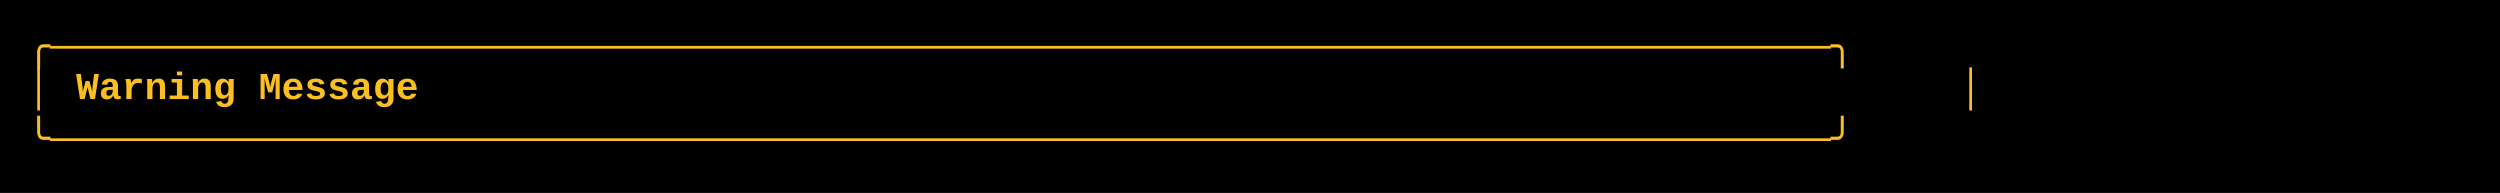
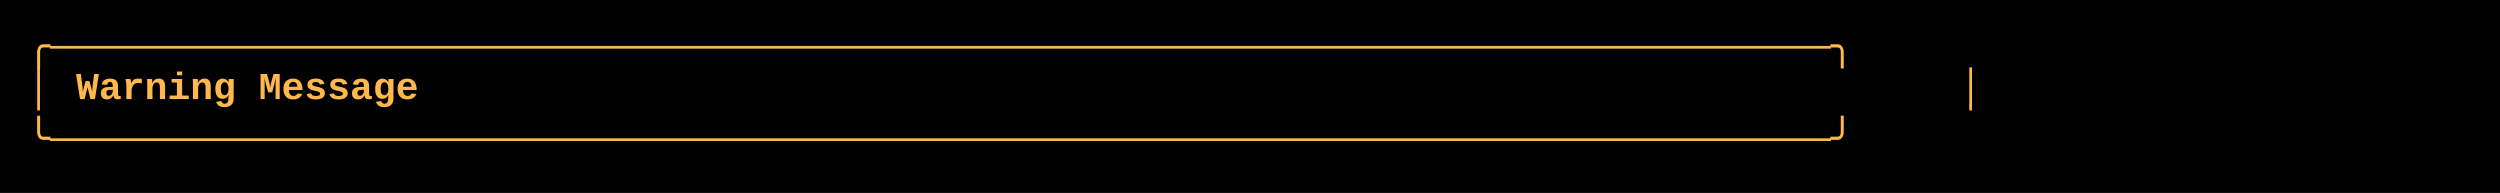
<svg xmlns="http://www.w3.org/2000/svg" width="920" height="71" viewBox="0 0 920 71">
  <style>
    text { font-family: Consolas, "Courier New", monospace; font-size: 14px; dominant-baseline: text-before-edge; white-space: pre; }
  </style>
  <rect width="920" height="71" fill="#000000" />
  <g transform="translate(10, 10)">
-     <text x="0" y="2" fill="#fbbf24" textLength="720" lengthAdjust="spacingAndGlyphs">╭──────────────────────────────────────────────────────────────────────────────╮</text>
-     <text x="0" y="19" fill="#fbbf24" textLength="9" lengthAdjust="spacingAndGlyphs">│</text>
-     <text x="18" y="19" fill="#fbbf24" textLength="135" lengthAdjust="spacingAndGlyphs" font-weight="bold">Warning Message</text>
-     <text x="711" y="19" fill="#fbbf24" textLength="9" lengthAdjust="spacingAndGlyphs">│</text>
-     <text x="0" y="36" fill="#fbbf24" textLength="720" lengthAdjust="spacingAndGlyphs">╰──────────────────────────────────────────────────────────────────────────────╯</text>
+     <text x="0" y="2" fill="#ffb84d" textLength="720" lengthAdjust="spacingAndGlyphs">╭──────────────────────────────────────────────────────────────────────────────╮</text>
+     <text x="0" y="19" fill="#ffb84d" textLength="9" lengthAdjust="spacingAndGlyphs">│</text>
+     <text x="18" y="19" fill="#ffb84d" textLength="135" lengthAdjust="spacingAndGlyphs" font-weight="bold">Warning Message</text>
+     <text x="711" y="19" fill="#ffb84d" textLength="9" lengthAdjust="spacingAndGlyphs">│</text>
+     <text x="0" y="36" fill="#ffb84d" textLength="720" lengthAdjust="spacingAndGlyphs">╰──────────────────────────────────────────────────────────────────────────────╯</text>
  </g>
</svg>
